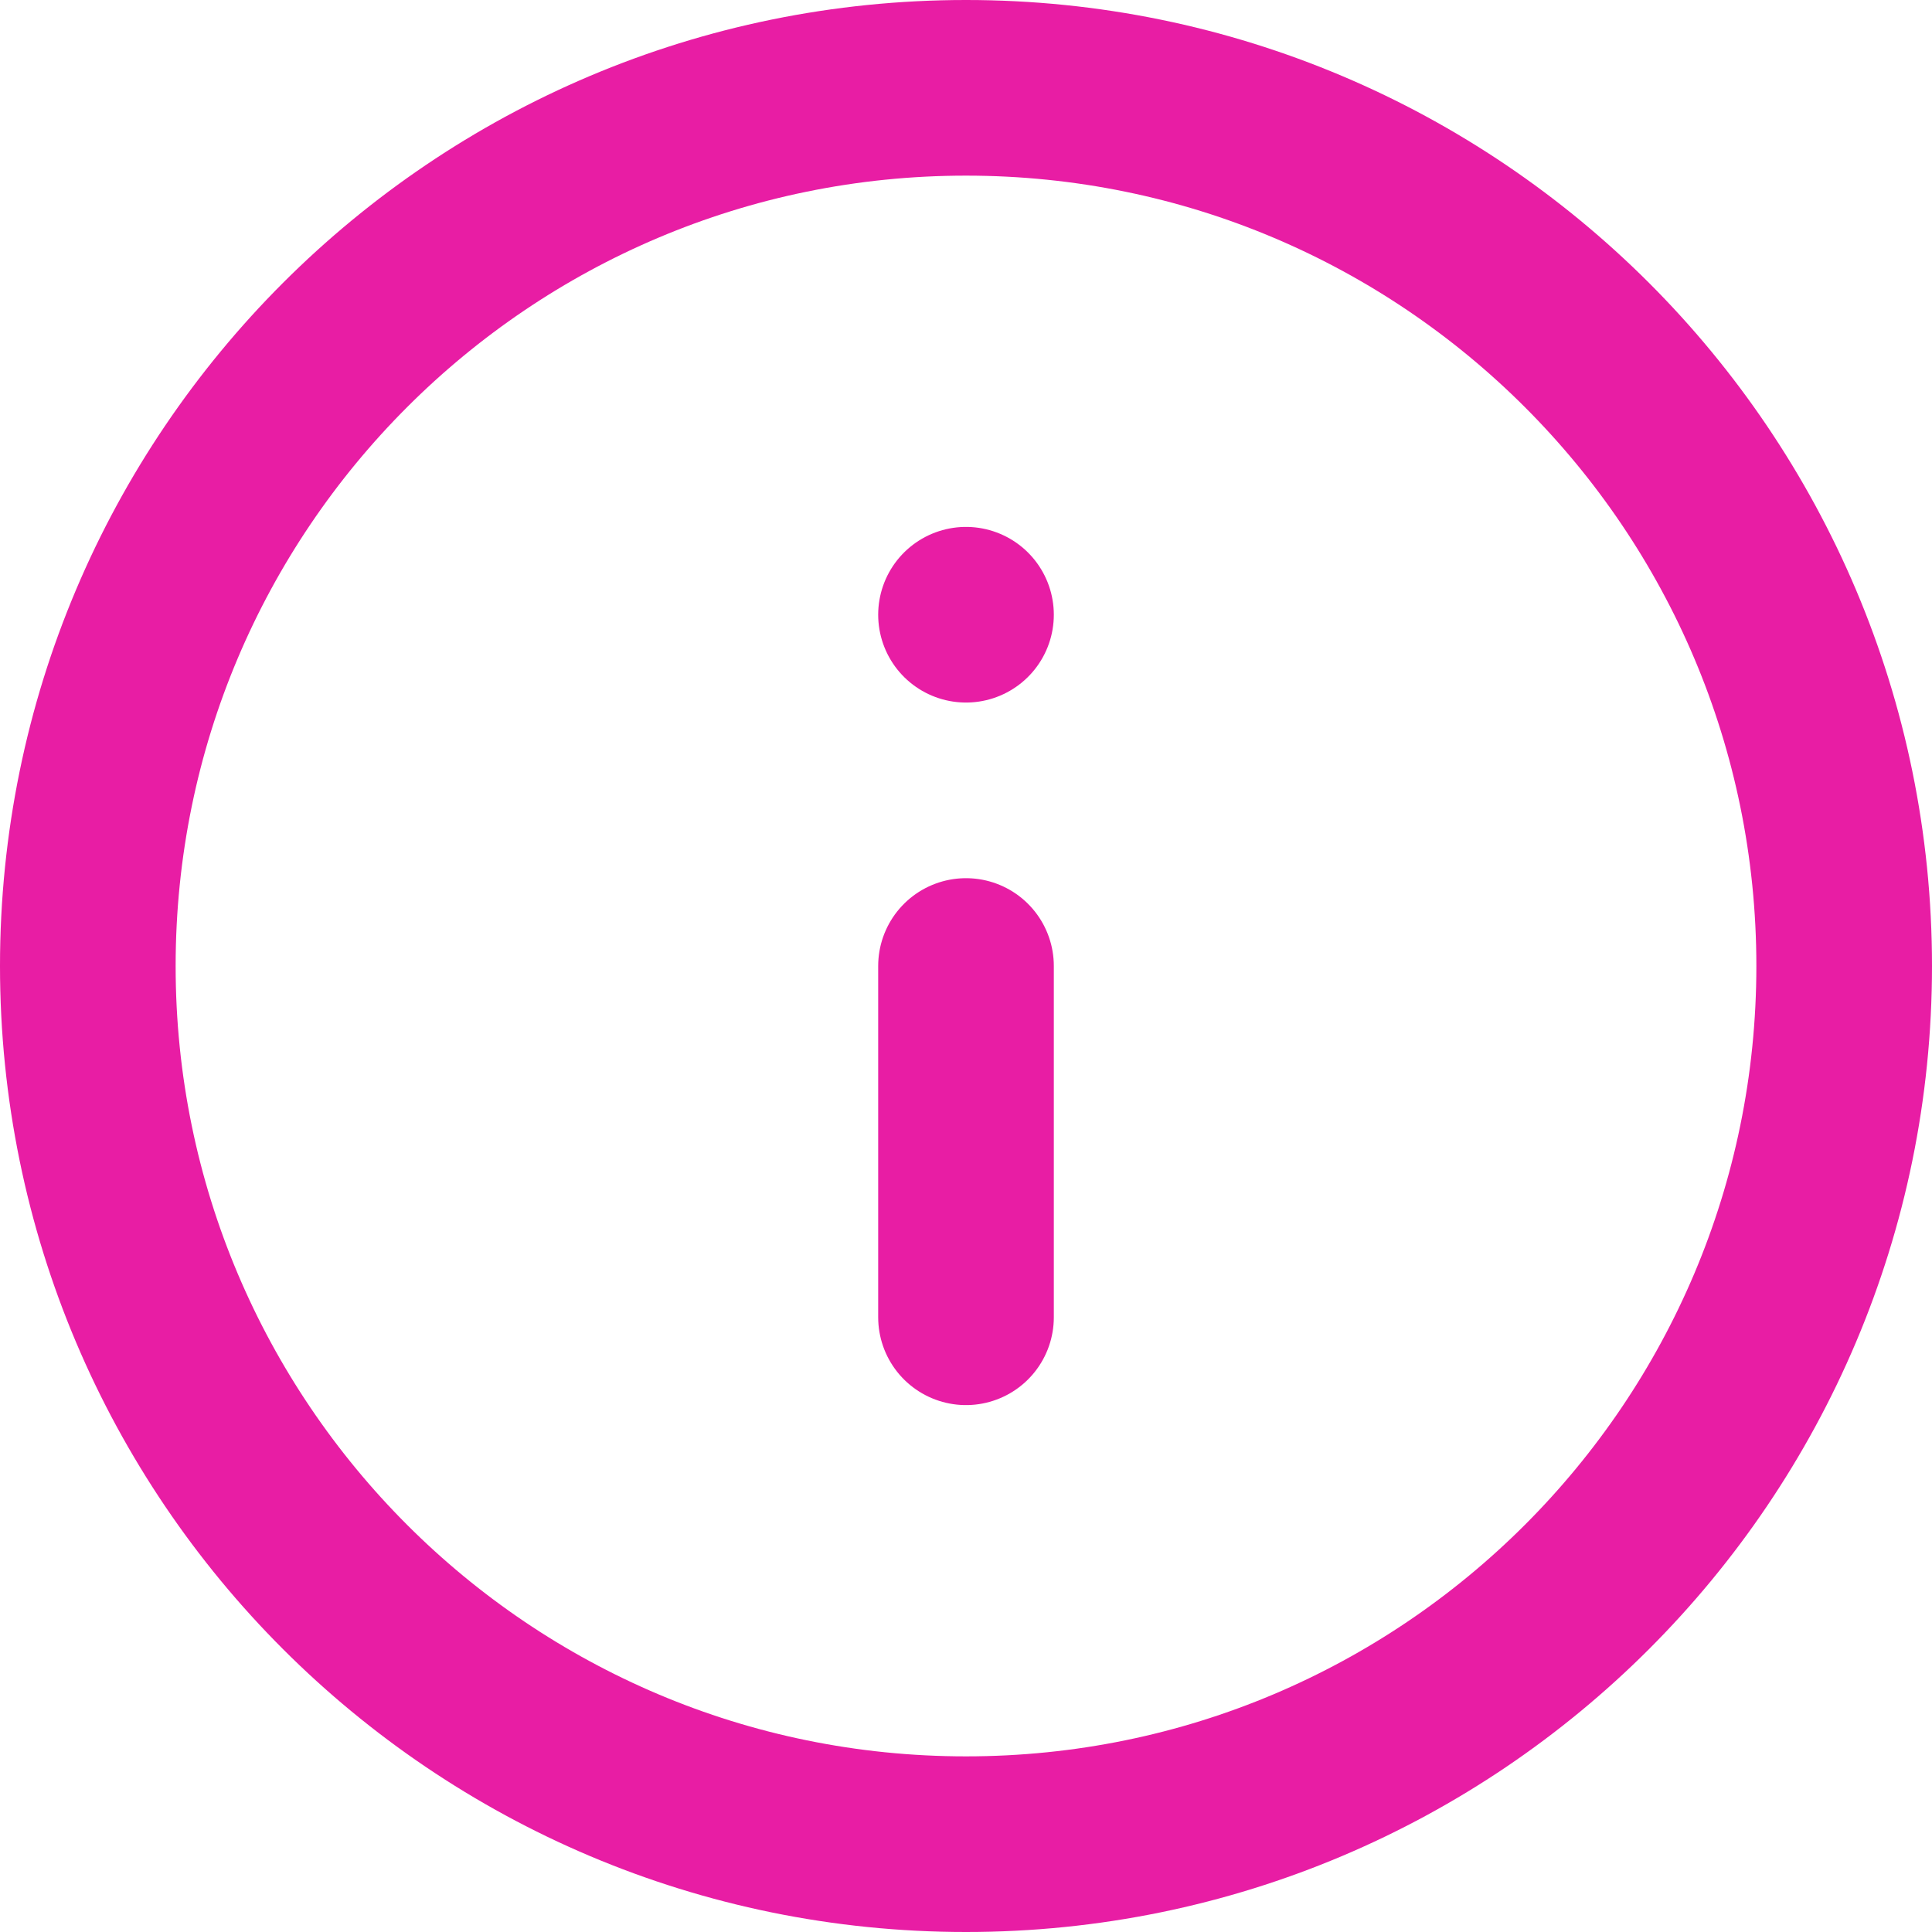
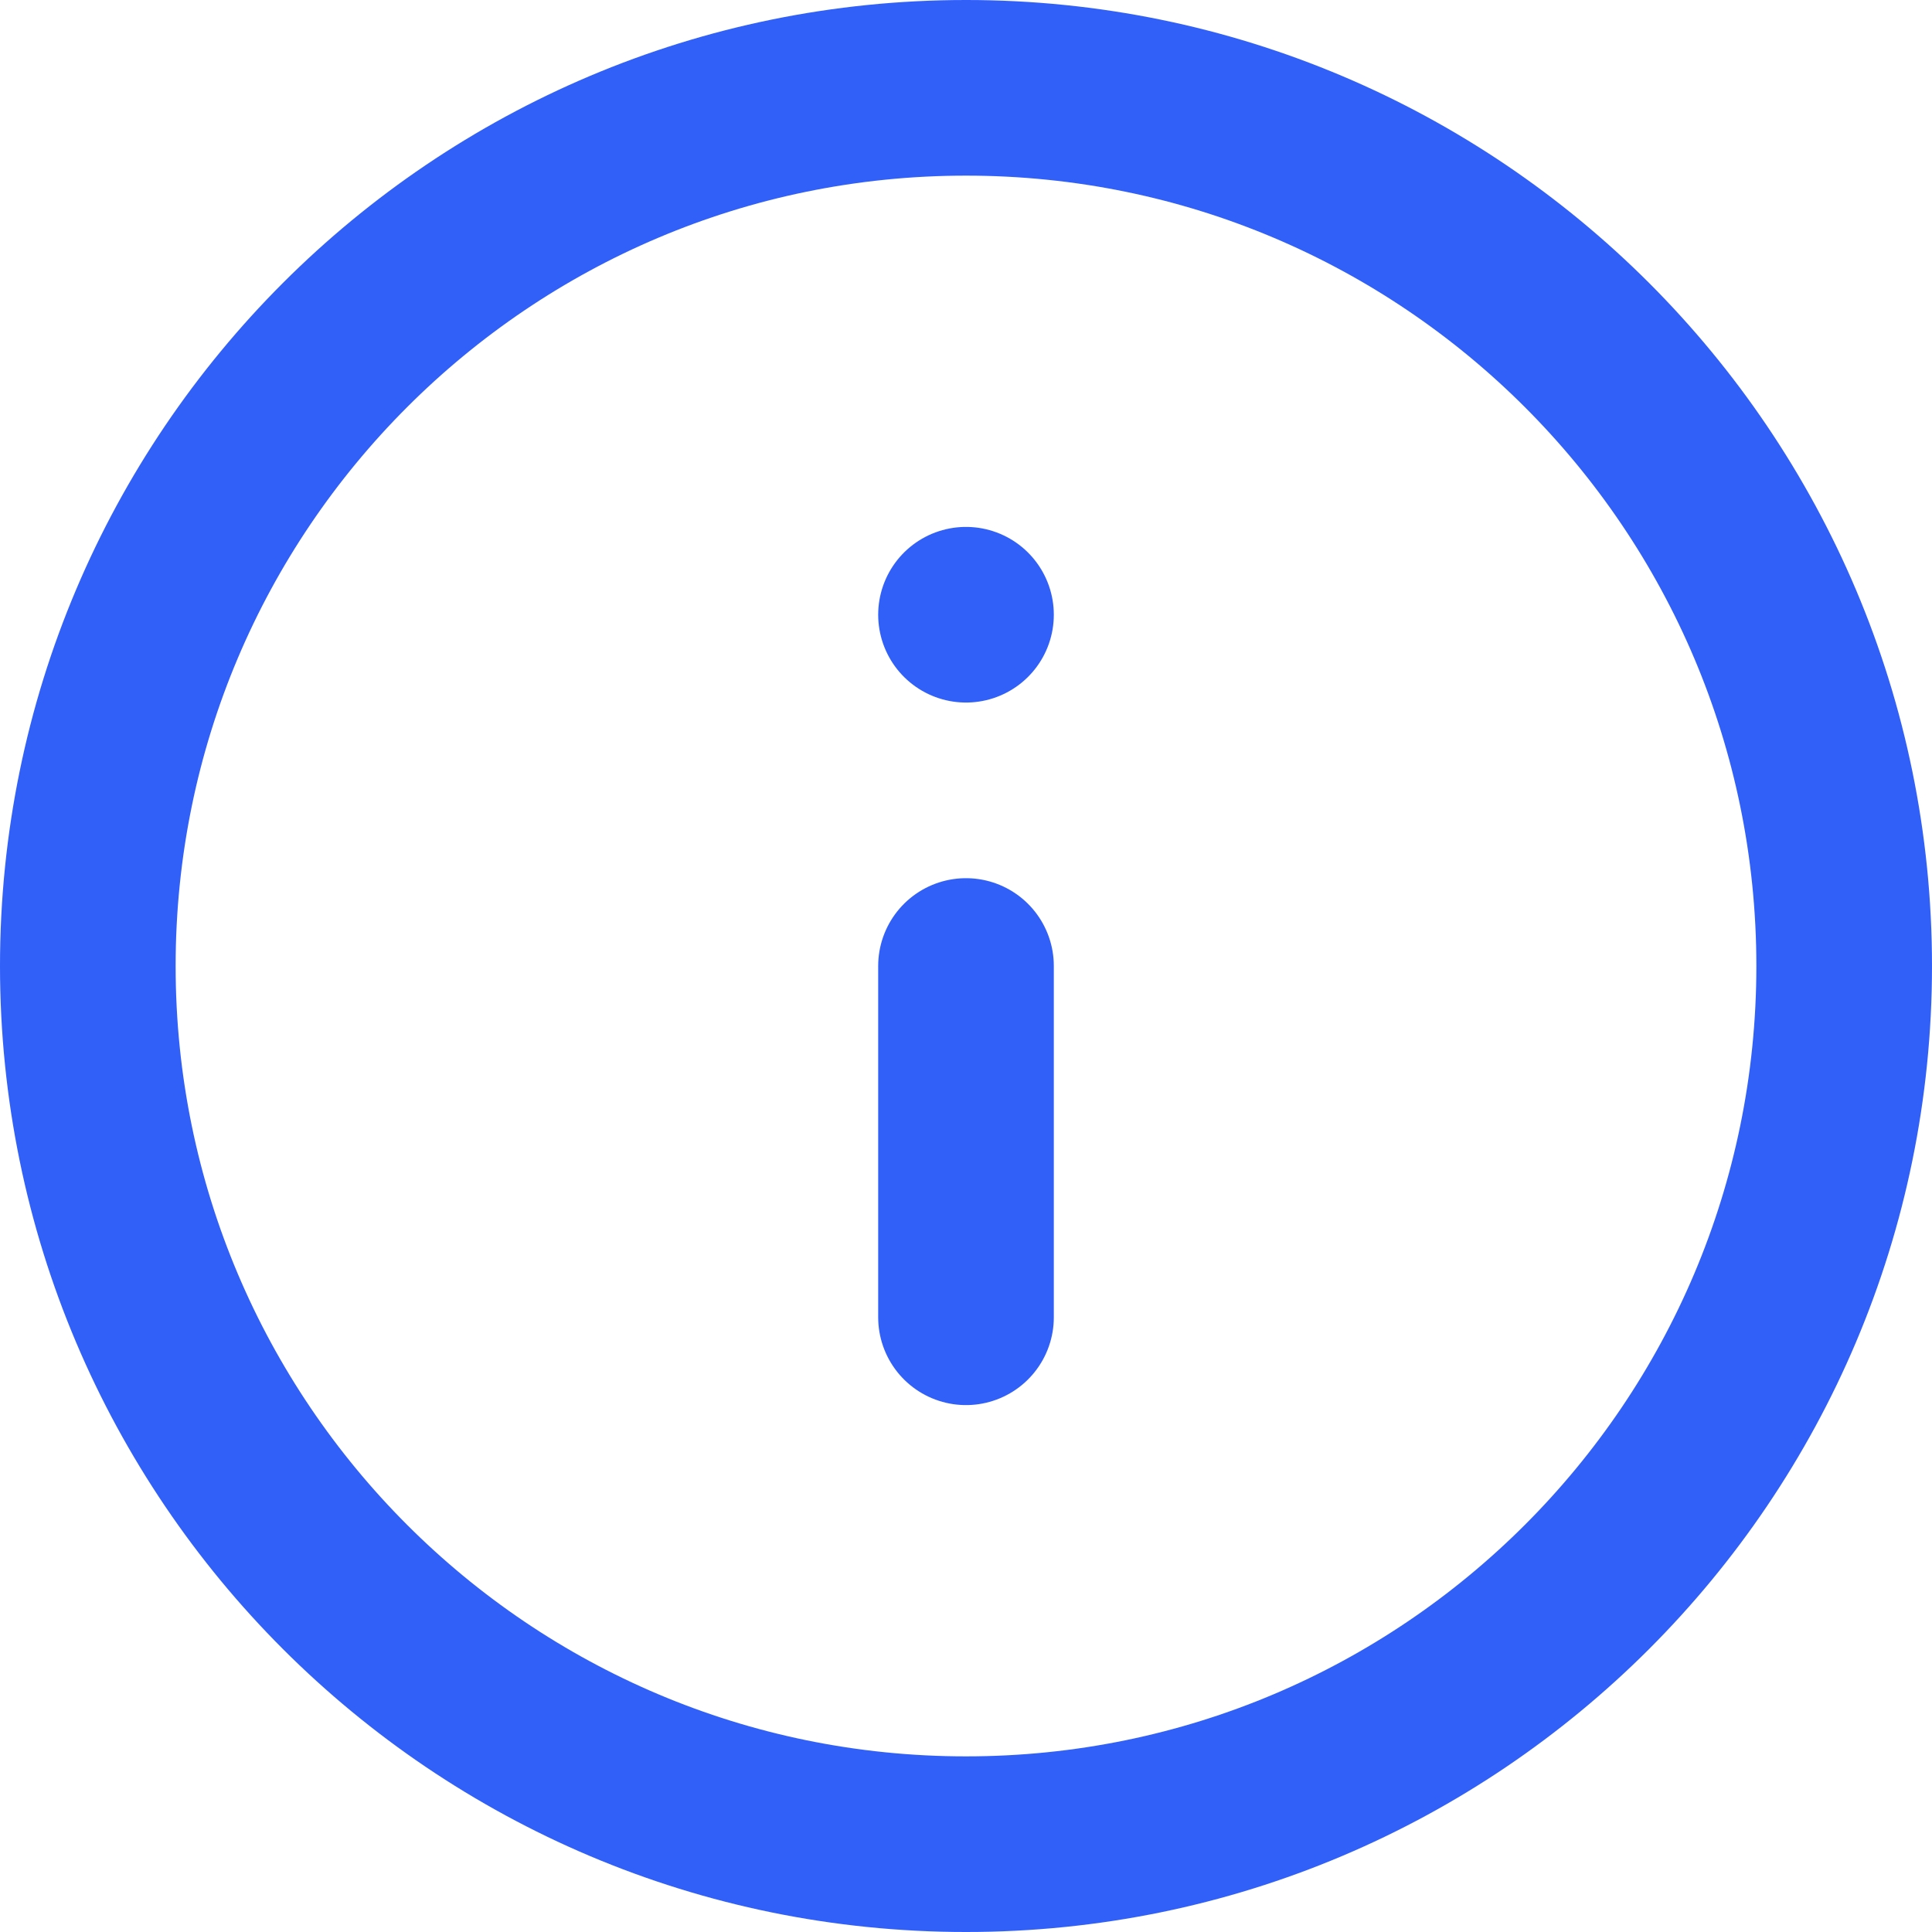
<svg xmlns="http://www.w3.org/2000/svg" width="33" height="33" viewBox="0 0 33 33">
-   <defs>
-     <style>
-       .cls-1 {
-         fill: none;
-         stroke: #e81da4;
-         stroke-linecap: round;
-         stroke-linejoin: round;
-         stroke-width: 3px;
-       }
-     </style>
-   </defs>
  <g id="infoicon" transform="translate(1.5 1.5)">
-     <path id="Path_669" data-name="Path 669" class="cls-1" d="M33,18A15,15,0,1,1,18,3,15,15,0,0,1,33,18Z" transform="translate(-3 -3)" />
-     <path id="Path_670" data-name="Path 670" class="cls-1" d="M18,24V18" transform="translate(-3 -3)" />
-     <path id="Path_671" data-name="Path 671" class="cls-1" d="M18,12h0" transform="translate(-3 -3)" />
+     <path id="Path_669" data-name="Path 669" d="M33,18A15,15,0,1,1,18,3,15,15,0,0,1,33,18Z" transform="translate(-3 -3)" fill="none" stroke="#3160f8" stroke-linecap="round" stroke-linejoin="round" stroke-width="3" />
+     <path id="Path_670" data-name="Path 670" d="M18,24V18" transform="translate(-3 -3)" fill="none" stroke="#3160f8" stroke-linecap="round" stroke-linejoin="round" stroke-width="3" />
+     <path id="Path_671" data-name="Path 671" d="M18,12h0" transform="translate(-3 -3)" fill="none" stroke="#3160f8" stroke-linecap="round" stroke-linejoin="round" stroke-width="3" />
  </g>
</svg>
